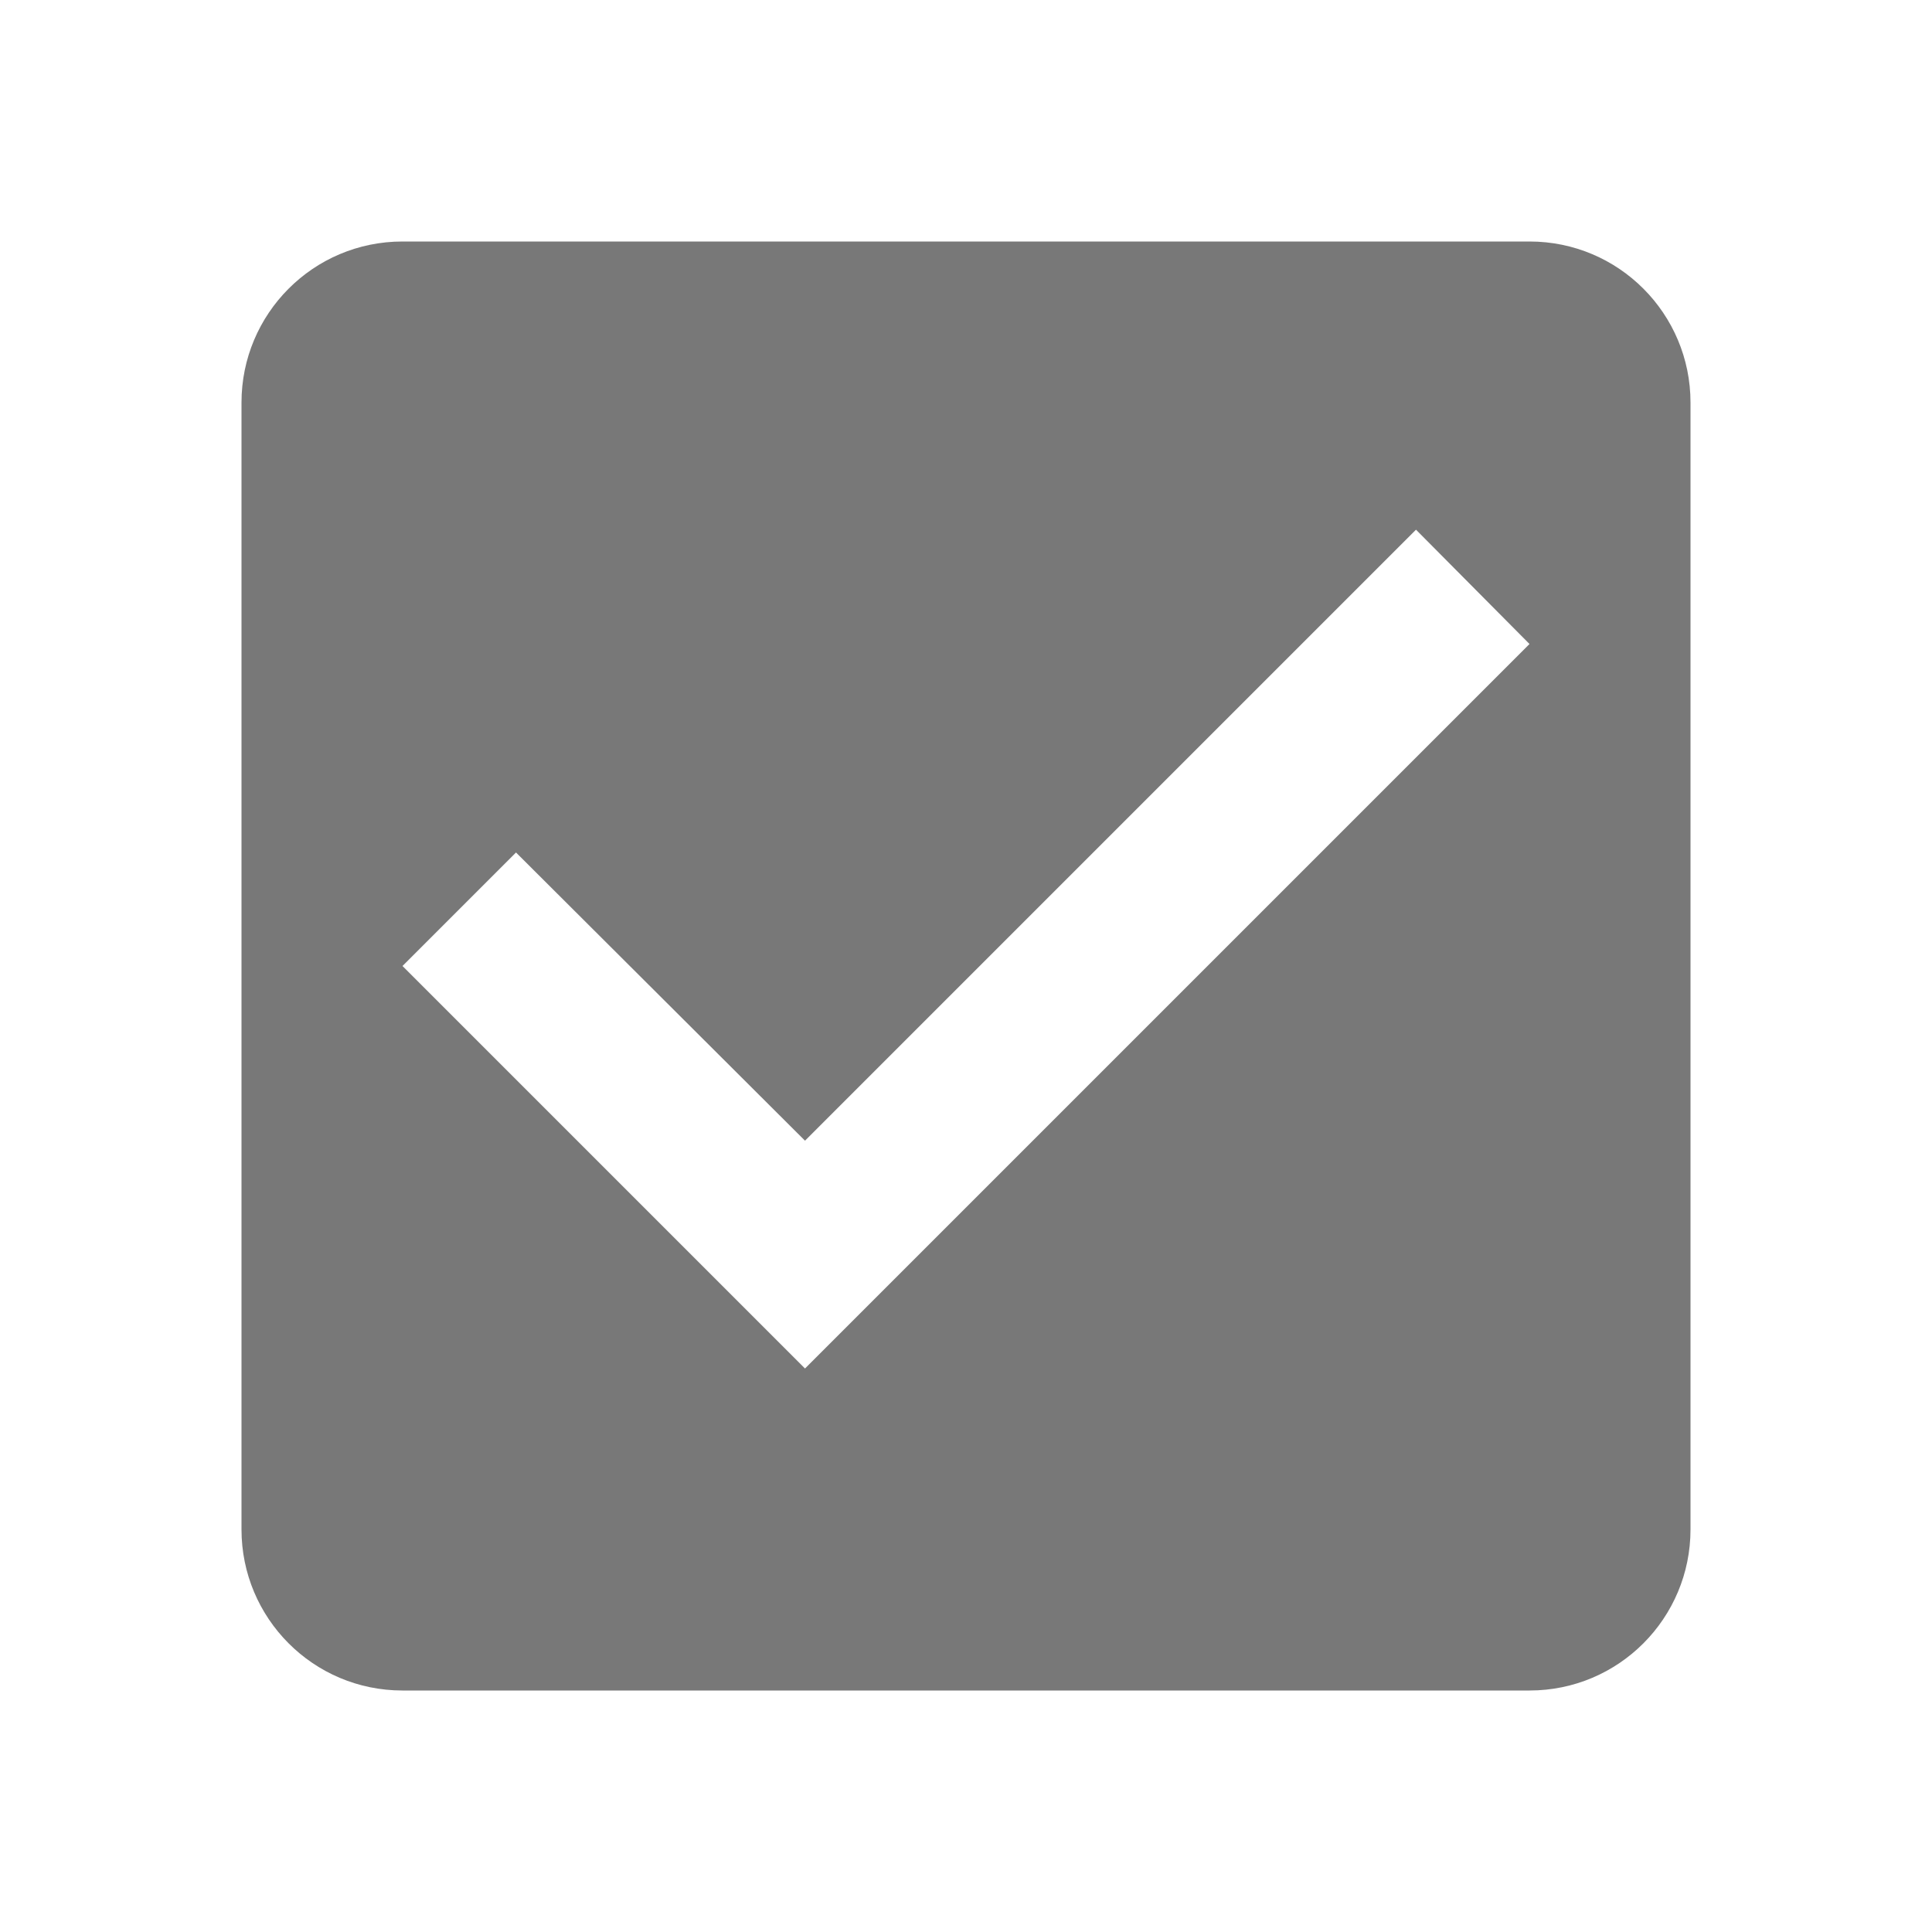
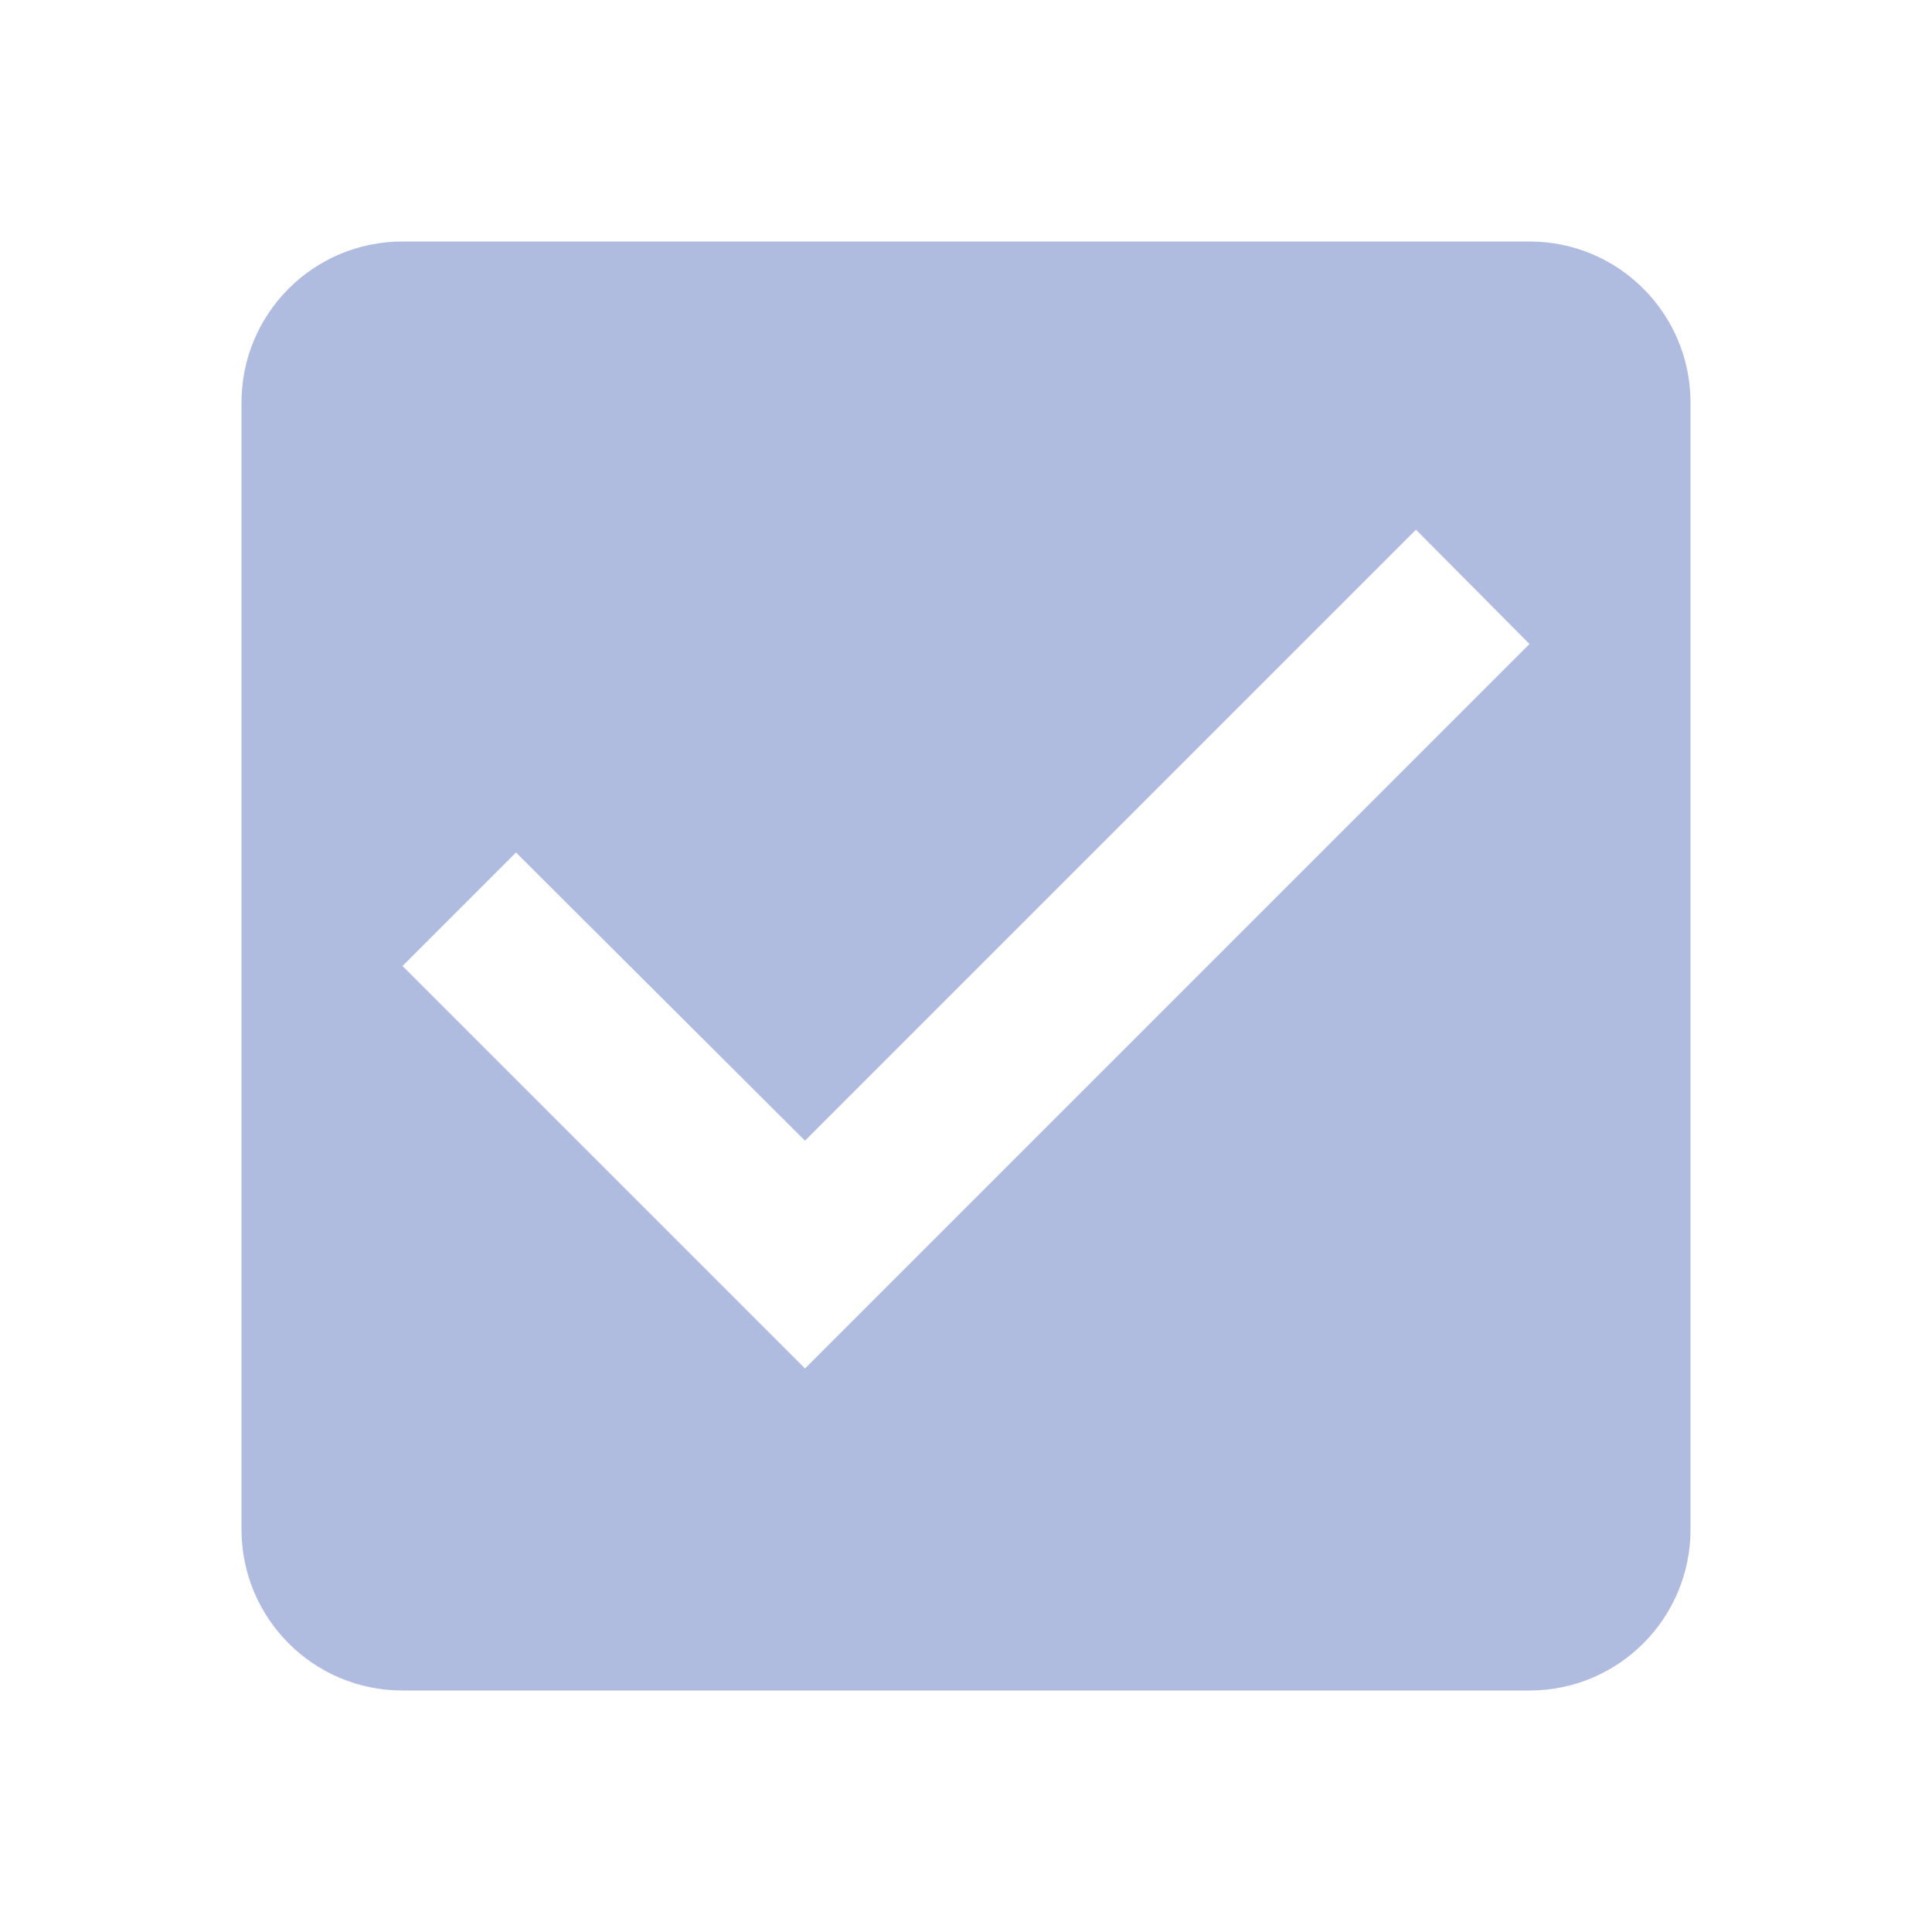
- <svg xmlns="http://www.w3.org/2000/svg" viewBox="0 0 24 24" fill="#787878" width="24px" height="24px">
+ <svg xmlns="http://www.w3.org/2000/svg" viewBox="0 0 24 24" fill="#b0bcdf" width="24px" height="24px">
  <path d="M0 0h24v24H0z" fill="none" />
  <path d="M19 3H5c-1.11 0-2 .9-2 2v14c0 1.1.89 2 2 2h14c1.11 0 2-.9 2-2V5c0-1.1-.89-2-2-2zm-9 14l-5-5 1.41-1.41L10 14.17l7.59-7.59L19 8l-9 9z" />
</svg>
